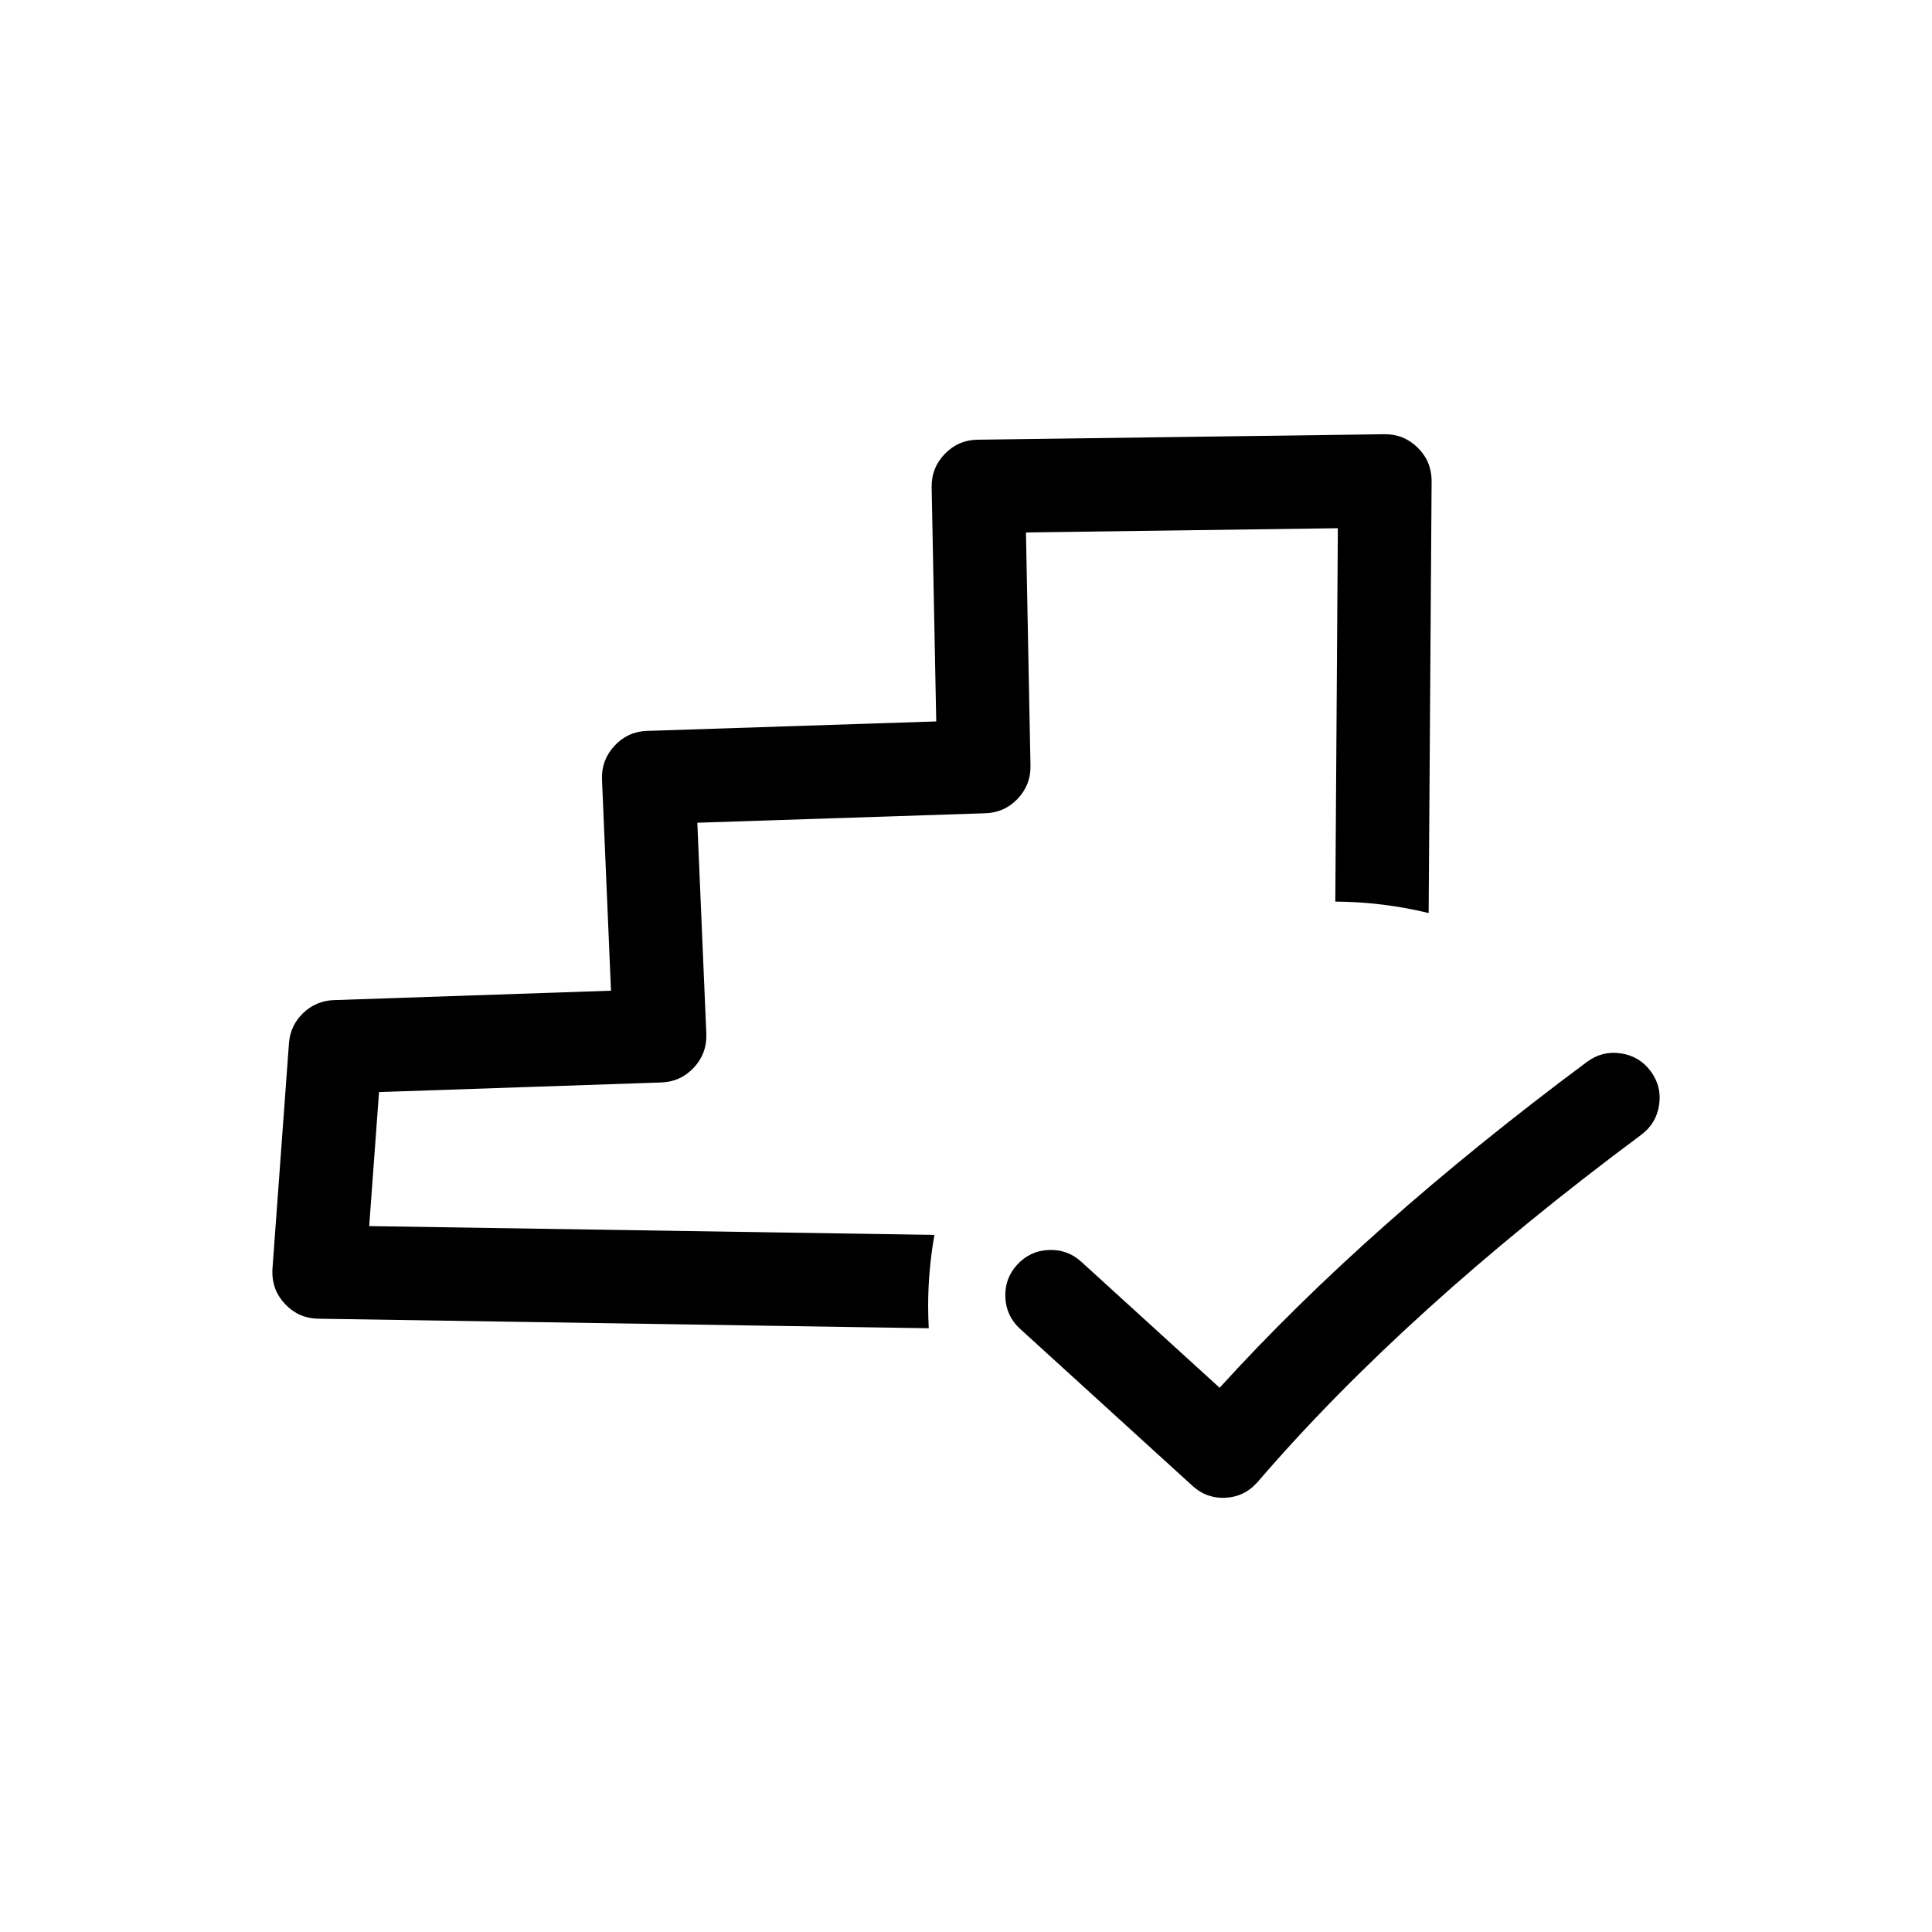
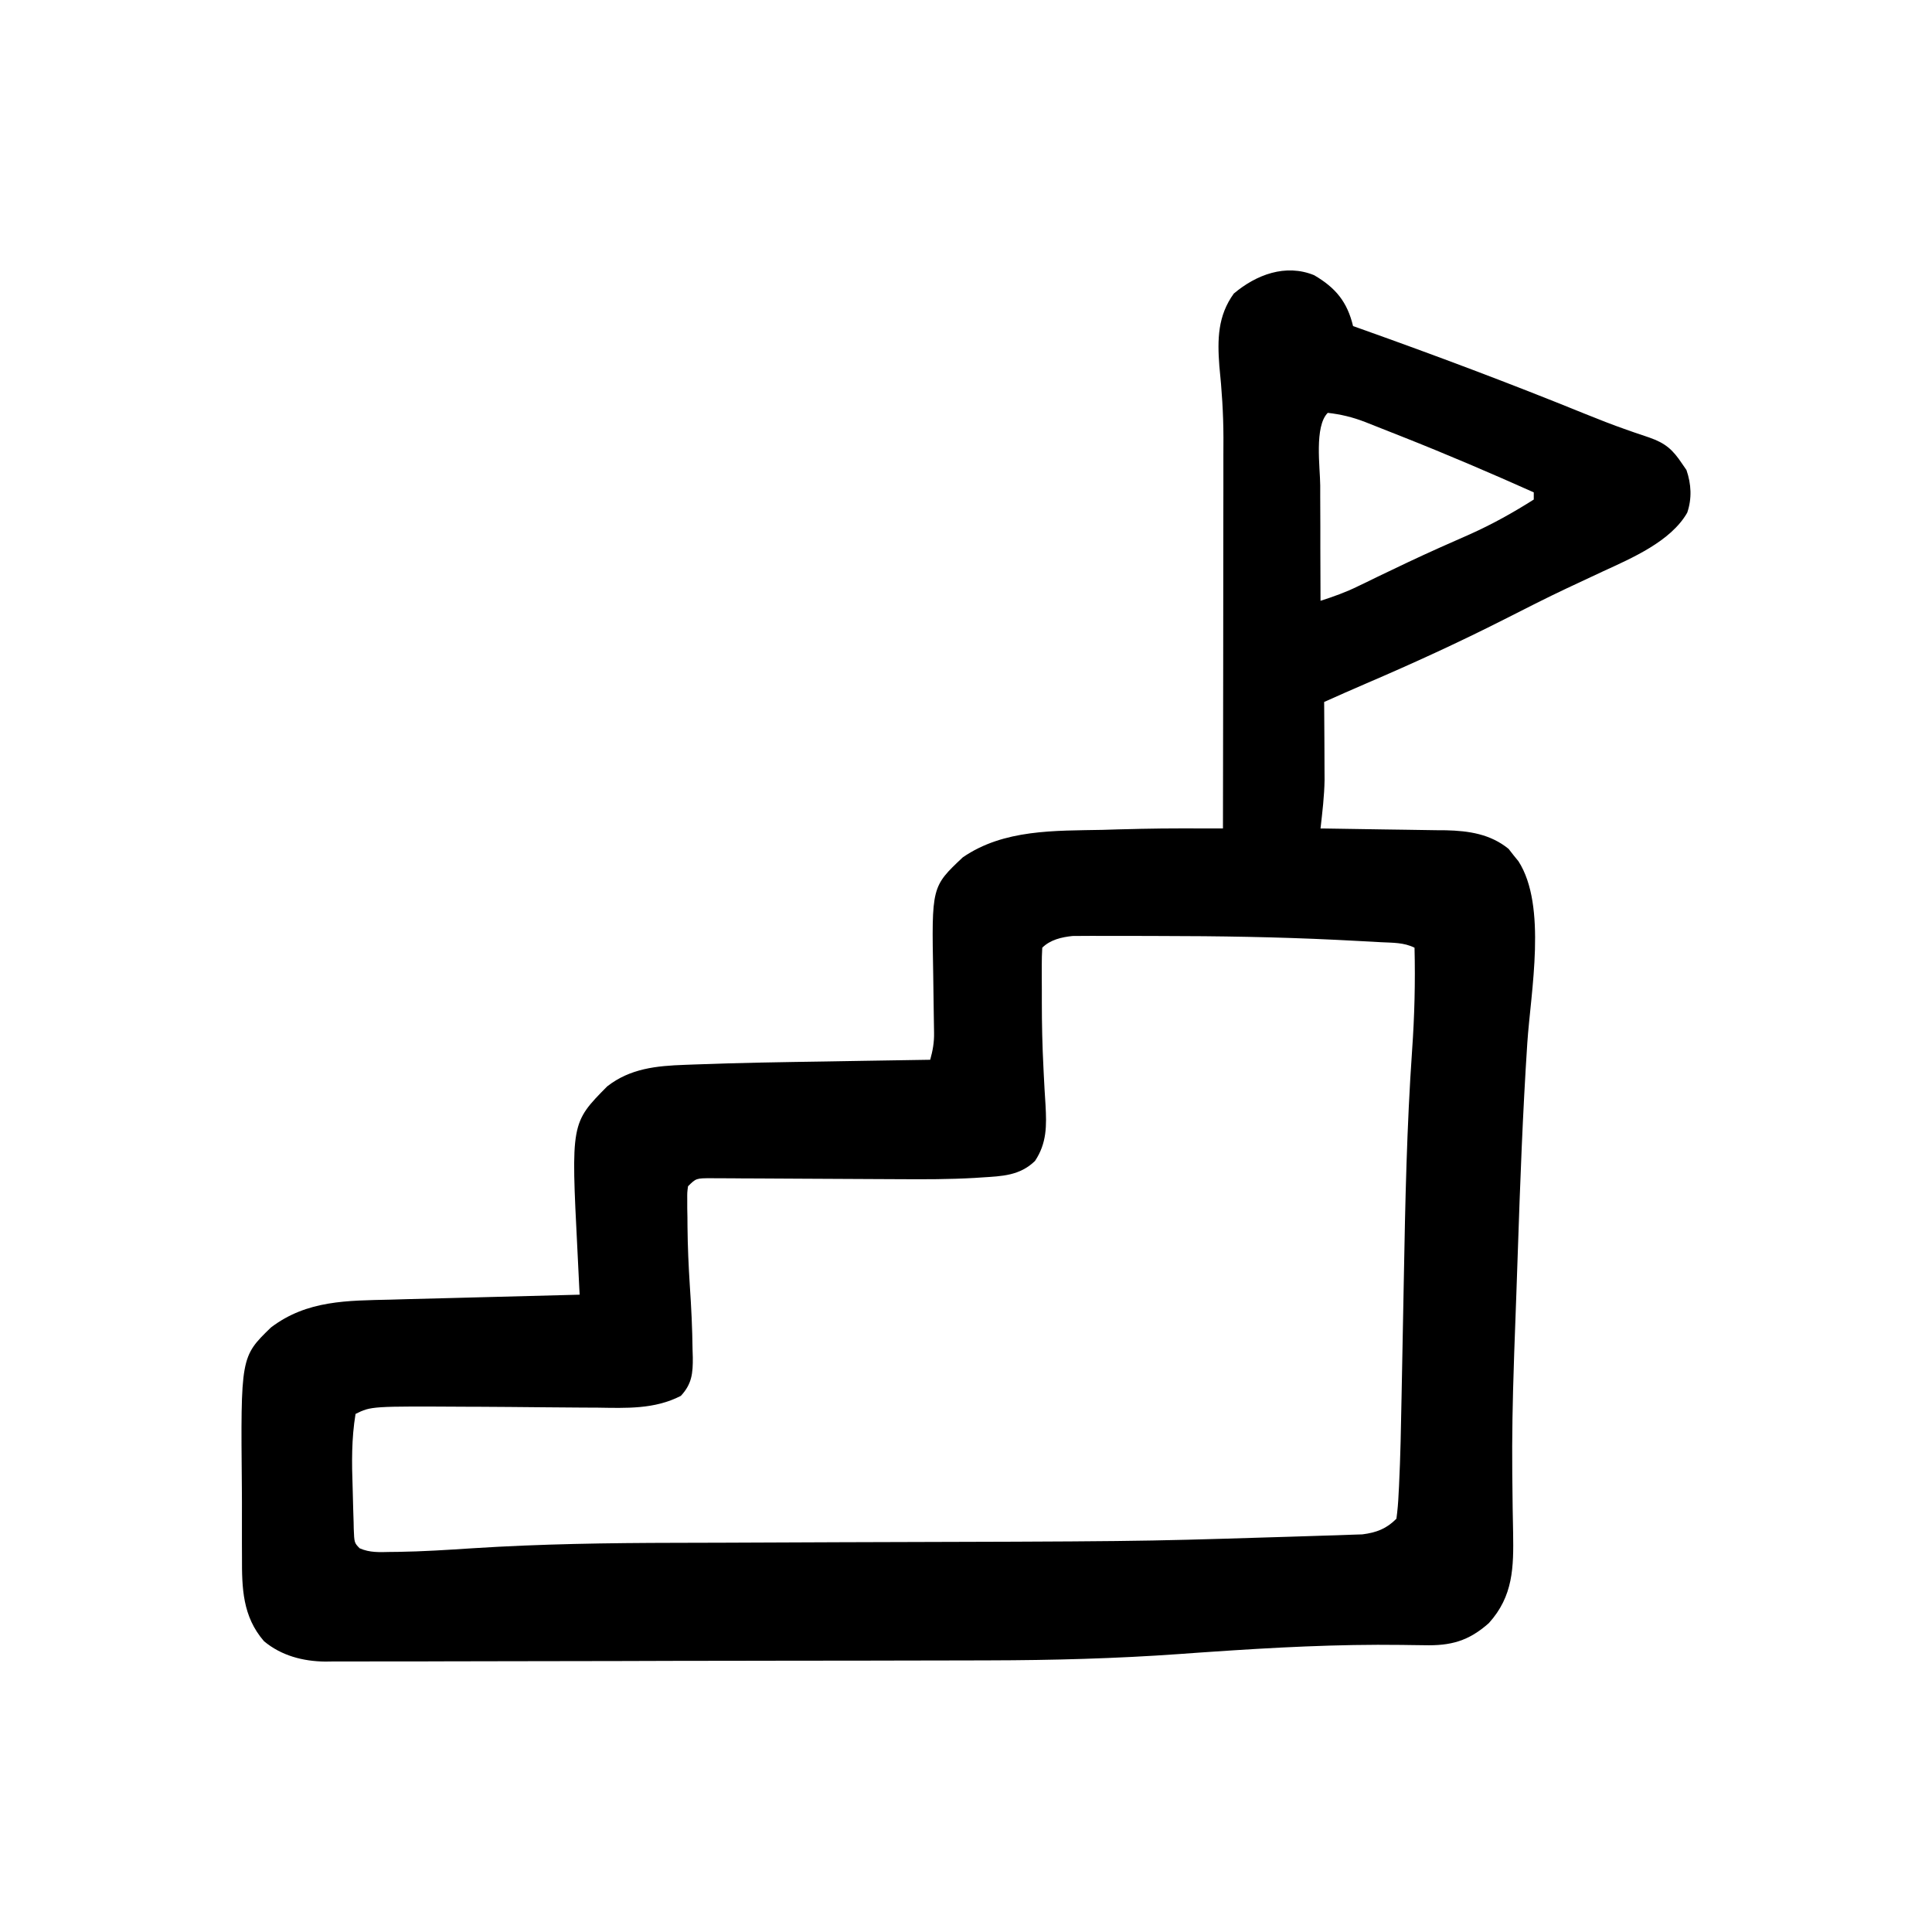
<svg xmlns="http://www.w3.org/2000/svg" viewBox="0 0 32 32">
-   <path d="M4.513 21.013 4.786 17.282Q4.807 16.986 5.021 16.78Q5.235 16.575 5.531 16.565L10.12 16.409L9.971 12.912Q9.958 12.592 10.175 12.356Q10.391 12.12 10.711 12.106Q10.715 12.106 10.719 12.106L15.507 11.949L15.431 8.071Q15.425 7.751 15.647 7.52Q15.869 7.289 16.189 7.283L16.194 7.283L22.928 7.192Q23.248 7.187 23.478 7.411Q23.707 7.634 23.712 7.955V7.97L23.663 15.123C23.167 15.002 22.65 14.937 22.117 14.933L22.159 8.749L16.993 8.819L17.068 12.682Q17.075 12.999 16.856 13.23Q16.638 13.46 16.321 13.47L11.55 13.627L11.699 17.123L11.699 17.13Q11.71 17.45 11.491 17.684Q11.273 17.918 10.952 17.929L6.278 18.088L6.115 20.308L15.477 20.454C15.409 20.837 15.373 21.231 15.373 21.633C15.373 21.756 15.377 21.878 15.383 22L5.272 21.842Q4.952 21.837 4.729 21.607Q4.506 21.377 4.511 21.057Q4.511 21.035 4.513 21.013ZM17.91 20.899 20.201 22.986Q22.637 20.302 26.287 17.587Q26.537 17.402 26.846 17.447Q27.154 17.492 27.34 17.742Q27.526 17.992 27.48 18.3Q27.435 18.609 27.185 18.795Q23.274 21.703 20.83 24.547Q20.823 24.555 20.815 24.563Q20.606 24.793 20.294 24.808Q19.983 24.822 19.753 24.612L16.897 22.011Q16.666 21.801 16.652 21.49Q16.637 21.179 16.847 20.948Q17.057 20.718 17.368 20.704Q17.679 20.689 17.91 20.899Z" />
+   <path d="M21.766 4.558C22.124 4.767 22.315 5.001 22.411 5.401C22.448 5.414 22.486 5.427 22.524 5.441C23.775 5.886 25.016 6.352 26.246 6.852C26.476 6.945 26.705 7.035 26.939 7.117C26.984 7.132 27.027 7.148 27.073 7.164C27.154 7.192 27.236 7.22 27.318 7.247C27.583 7.34 27.702 7.443 27.858 7.676C27.884 7.712 27.908 7.748 27.933 7.785C28.013 8.018 28.026 8.255 27.946 8.491C27.675 8.967 27.026 9.245 26.552 9.463C26.388 9.539 26.225 9.616 26.061 9.693C26.027 9.709 25.993 9.725 25.958 9.741C25.606 9.907 25.259 10.084 24.911 10.261C24.161 10.641 23.401 10.989 22.629 11.32C22.396 11.42 22.164 11.523 21.932 11.627C21.933 11.648 21.933 11.648 21.933 11.755C21.934 11.915 21.935 12.074 21.936 12.234C21.936 12.302 21.936 12.37 21.937 12.439C21.937 12.538 21.938 12.638 21.938 12.738C21.938 12.768 21.938 12.768 21.939 12.918C21.935 13.187 21.902 13.455 21.872 13.722C21.903 13.722 21.933 13.723 21.964 13.723C22.283 13.727 22.602 13.732 22.92 13.738C23.039 13.74 23.157 13.742 23.277 13.743C23.448 13.745 23.618 13.748 23.79 13.751C23.842 13.752 23.895 13.752 23.949 13.752C24.328 13.761 24.685 13.814 24.987 14.06C25.013 14.094 25.04 14.128 25.068 14.164C25.081 14.18 25.081 14.18 25.151 14.266C25.626 15.007 25.354 16.423 25.297 17.274C25.221 18.433 25.178 19.594 25.139 20.755C25.131 20.976 25.123 21.198 25.116 21.421C25.103 21.751 25.092 22.081 25.08 22.411C25.079 22.438 25.079 22.438 25.075 22.575C25.054 23.187 25.042 23.798 25.048 24.411C25.049 24.468 25.049 24.524 25.05 24.582C25.052 24.85 25.056 25.119 25.062 25.387C25.071 25.961 25.065 26.436 24.66 26.884C24.323 27.183 24.027 27.261 23.587 27.25C23.507 27.249 23.427 27.248 23.347 27.247C23.305 27.246 23.262 27.246 23.219 27.245C22.152 27.231 21.094 27.288 20.03 27.361C19.972 27.365 19.914 27.369 19.853 27.373C19.747 27.381 19.639 27.388 19.533 27.396C18.481 27.471 17.43 27.499 16.376 27.501C16.252 27.501 16.127 27.501 16.003 27.502C15.635 27.503 15.268 27.504 14.9 27.504C14.761 27.504 14.622 27.505 14.483 27.505C13.868 27.506 13.253 27.507 12.638 27.507C12.489 27.508 12.339 27.508 12.19 27.508C12.153 27.508 12.116 27.508 12.078 27.508C11.475 27.508 10.872 27.51 10.269 27.512C9.647 27.514 9.025 27.515 8.403 27.515C8.054 27.515 7.707 27.516 7.358 27.517C7.032 27.519 6.705 27.519 6.379 27.518C6.259 27.518 6.139 27.519 6.02 27.519C5.856 27.52 5.693 27.52 5.529 27.519C5.506 27.52 5.506 27.52 5.387 27.521C5.02 27.517 4.66 27.424 4.372 27.183C4.017 26.773 4.006 26.305 4.008 25.79C4.008 25.717 4.007 25.645 4.007 25.573C4.007 25.421 4.007 25.27 4.007 25.118C4.008 24.964 4.007 24.811 4.006 24.657C3.986 22.474 3.986 22.474 4.488 21.987C5.085 21.533 5.754 21.543 6.473 21.526C6.564 21.524 6.654 21.521 6.745 21.518C6.981 21.512 7.218 21.506 7.454 21.5C7.696 21.494 7.938 21.488 8.18 21.481C8.654 21.468 9.127 21.456 9.601 21.444C9.599 21.41 9.597 21.376 9.595 21.34C9.587 21.184 9.58 21.026 9.572 20.869C9.57 20.842 9.57 20.842 9.564 20.706C9.457 18.6 9.457 18.6 10.058 17.993C10.44 17.696 10.872 17.654 11.343 17.637C11.397 17.636 11.451 17.633 11.506 17.631C12.236 17.603 12.965 17.592 13.695 17.581C13.889 17.578 14.083 17.575 14.277 17.571C14.654 17.565 15.031 17.559 15.407 17.553C15.45 17.399 15.474 17.264 15.471 17.104C15.471 17.064 15.47 17.024 15.469 16.982C15.469 16.94 15.468 16.897 15.467 16.853C15.466 16.761 15.465 16.669 15.463 16.577C15.462 16.434 15.46 16.289 15.457 16.146C15.43 14.687 15.43 14.687 15.946 14.201C16.625 13.732 17.474 13.761 18.266 13.745C18.352 13.742 18.439 13.74 18.526 13.737C18.612 13.735 18.698 13.733 18.785 13.731C18.804 13.73 18.804 13.73 18.898 13.728C19.351 13.718 19.803 13.721 20.256 13.722C20.258 12.82 20.258 11.918 20.26 11.017C20.26 10.598 20.26 10.179 20.261 9.76C20.261 9.395 20.262 9.03 20.262 8.665C20.262 8.471 20.262 8.278 20.263 8.085C20.263 7.903 20.263 7.72 20.263 7.538C20.263 7.44 20.263 7.342 20.264 7.245C20.263 6.846 20.237 6.456 20.196 6.06C20.163 5.622 20.169 5.23 20.436 4.862C20.808 4.549 21.293 4.365 21.766 4.558ZM21.992 6.838C21.767 7.063 21.865 7.739 21.867 8.039C21.867 8.094 21.867 8.149 21.867 8.206C21.867 8.38 21.868 8.553 21.869 8.728C21.869 8.846 21.869 8.965 21.869 9.083C21.87 9.372 21.871 9.661 21.872 9.951C22.088 9.882 22.292 9.809 22.495 9.709C22.544 9.686 22.593 9.663 22.643 9.638C22.695 9.613 22.747 9.588 22.8 9.561C23.146 9.394 23.492 9.229 23.843 9.072C23.857 9.066 23.857 9.066 23.931 9.033C24.07 8.971 24.209 8.909 24.349 8.848C24.719 8.682 25.061 8.491 25.404 8.274C25.404 8.235 25.404 8.195 25.404 8.155C24.688 7.835 23.967 7.526 23.236 7.237C23.163 7.208 23.09 7.179 23.016 7.15C22.913 7.108 22.808 7.068 22.705 7.027C22.674 7.014 22.644 7.002 22.612 6.99C22.405 6.91 22.212 6.863 21.992 6.838ZM17.263 15.697C17.257 15.794 17.255 15.892 17.255 15.989C17.255 16.051 17.255 16.113 17.255 16.177C17.255 16.246 17.255 16.314 17.256 16.382C17.256 16.452 17.256 16.522 17.256 16.592C17.256 16.958 17.264 17.323 17.283 17.689C17.284 17.724 17.286 17.759 17.288 17.795C17.296 17.963 17.306 18.131 17.317 18.299C17.336 18.645 17.34 18.932 17.143 19.229C16.891 19.473 16.6 19.481 16.264 19.502C16.224 19.505 16.185 19.507 16.145 19.51C15.726 19.534 15.308 19.534 14.888 19.531C14.749 19.53 14.611 19.53 14.472 19.529C14.079 19.528 13.686 19.525 13.292 19.523C13.049 19.521 12.807 19.52 12.564 19.519C12.473 19.519 12.381 19.519 12.289 19.518C12.161 19.516 12.033 19.516 11.906 19.516C11.868 19.515 11.83 19.515 11.791 19.515C11.53 19.515 11.53 19.515 11.396 19.648C11.382 19.75 11.382 19.75 11.383 19.873C11.383 19.919 11.383 19.964 11.383 20.011C11.383 20.036 11.383 20.036 11.386 20.161C11.386 20.212 11.386 20.263 11.387 20.316C11.39 20.645 11.405 20.973 11.426 21.302C11.45 21.653 11.467 22.005 11.471 22.357C11.472 22.378 11.472 22.378 11.475 22.485C11.477 22.744 11.461 22.922 11.277 23.12C10.84 23.345 10.37 23.322 9.895 23.315C9.813 23.315 9.731 23.315 9.65 23.314C9.436 23.313 9.222 23.311 9.009 23.309C8.628 23.304 8.247 23.303 7.866 23.3C7.826 23.3 7.786 23.3 7.744 23.3C6.148 23.291 6.148 23.291 5.889 23.419C5.821 23.831 5.826 24.229 5.841 24.644C5.844 24.76 5.847 24.876 5.85 24.992C5.852 25.066 5.854 25.139 5.857 25.213C5.858 25.248 5.858 25.282 5.859 25.318C5.868 25.553 5.868 25.553 5.956 25.644C6.124 25.719 6.287 25.709 6.467 25.705C6.487 25.705 6.487 25.705 6.587 25.704C7.001 25.698 7.415 25.671 7.828 25.644C8.952 25.572 10.073 25.556 11.199 25.554C11.456 25.554 11.714 25.553 11.971 25.552C12.624 25.549 13.277 25.546 13.93 25.544C18.826 25.531 18.826 25.531 20.996 25.464C21.118 25.461 21.241 25.457 21.363 25.453C21.552 25.448 21.74 25.442 21.928 25.435C21.997 25.433 22.065 25.431 22.133 25.429C22.225 25.426 22.318 25.423 22.41 25.419C22.461 25.418 22.512 25.416 22.565 25.414C22.798 25.384 22.963 25.322 23.129 25.155C23.148 25.017 23.159 24.885 23.165 24.745C23.166 24.724 23.166 24.724 23.172 24.617C23.196 24.128 23.205 23.638 23.214 23.148C23.217 22.977 23.221 22.805 23.224 22.634C23.234 22.147 23.243 21.661 23.252 21.174C23.275 19.913 23.301 18.653 23.389 17.394C23.429 16.827 23.443 16.265 23.429 15.697C23.252 15.609 23.068 15.616 22.874 15.606C22.829 15.603 22.783 15.6 22.736 15.598C22.583 15.589 22.43 15.582 22.276 15.574C22.224 15.572 22.171 15.569 22.117 15.566C21.148 15.519 20.182 15.504 19.213 15.503C19.104 15.503 18.995 15.503 18.886 15.502C18.714 15.501 18.542 15.501 18.369 15.502C18.275 15.502 18.181 15.501 18.087 15.501C18.058 15.501 18.058 15.501 17.914 15.502C17.865 15.503 17.815 15.503 17.765 15.503C17.583 15.522 17.396 15.565 17.263 15.697Z" />
</svg>
